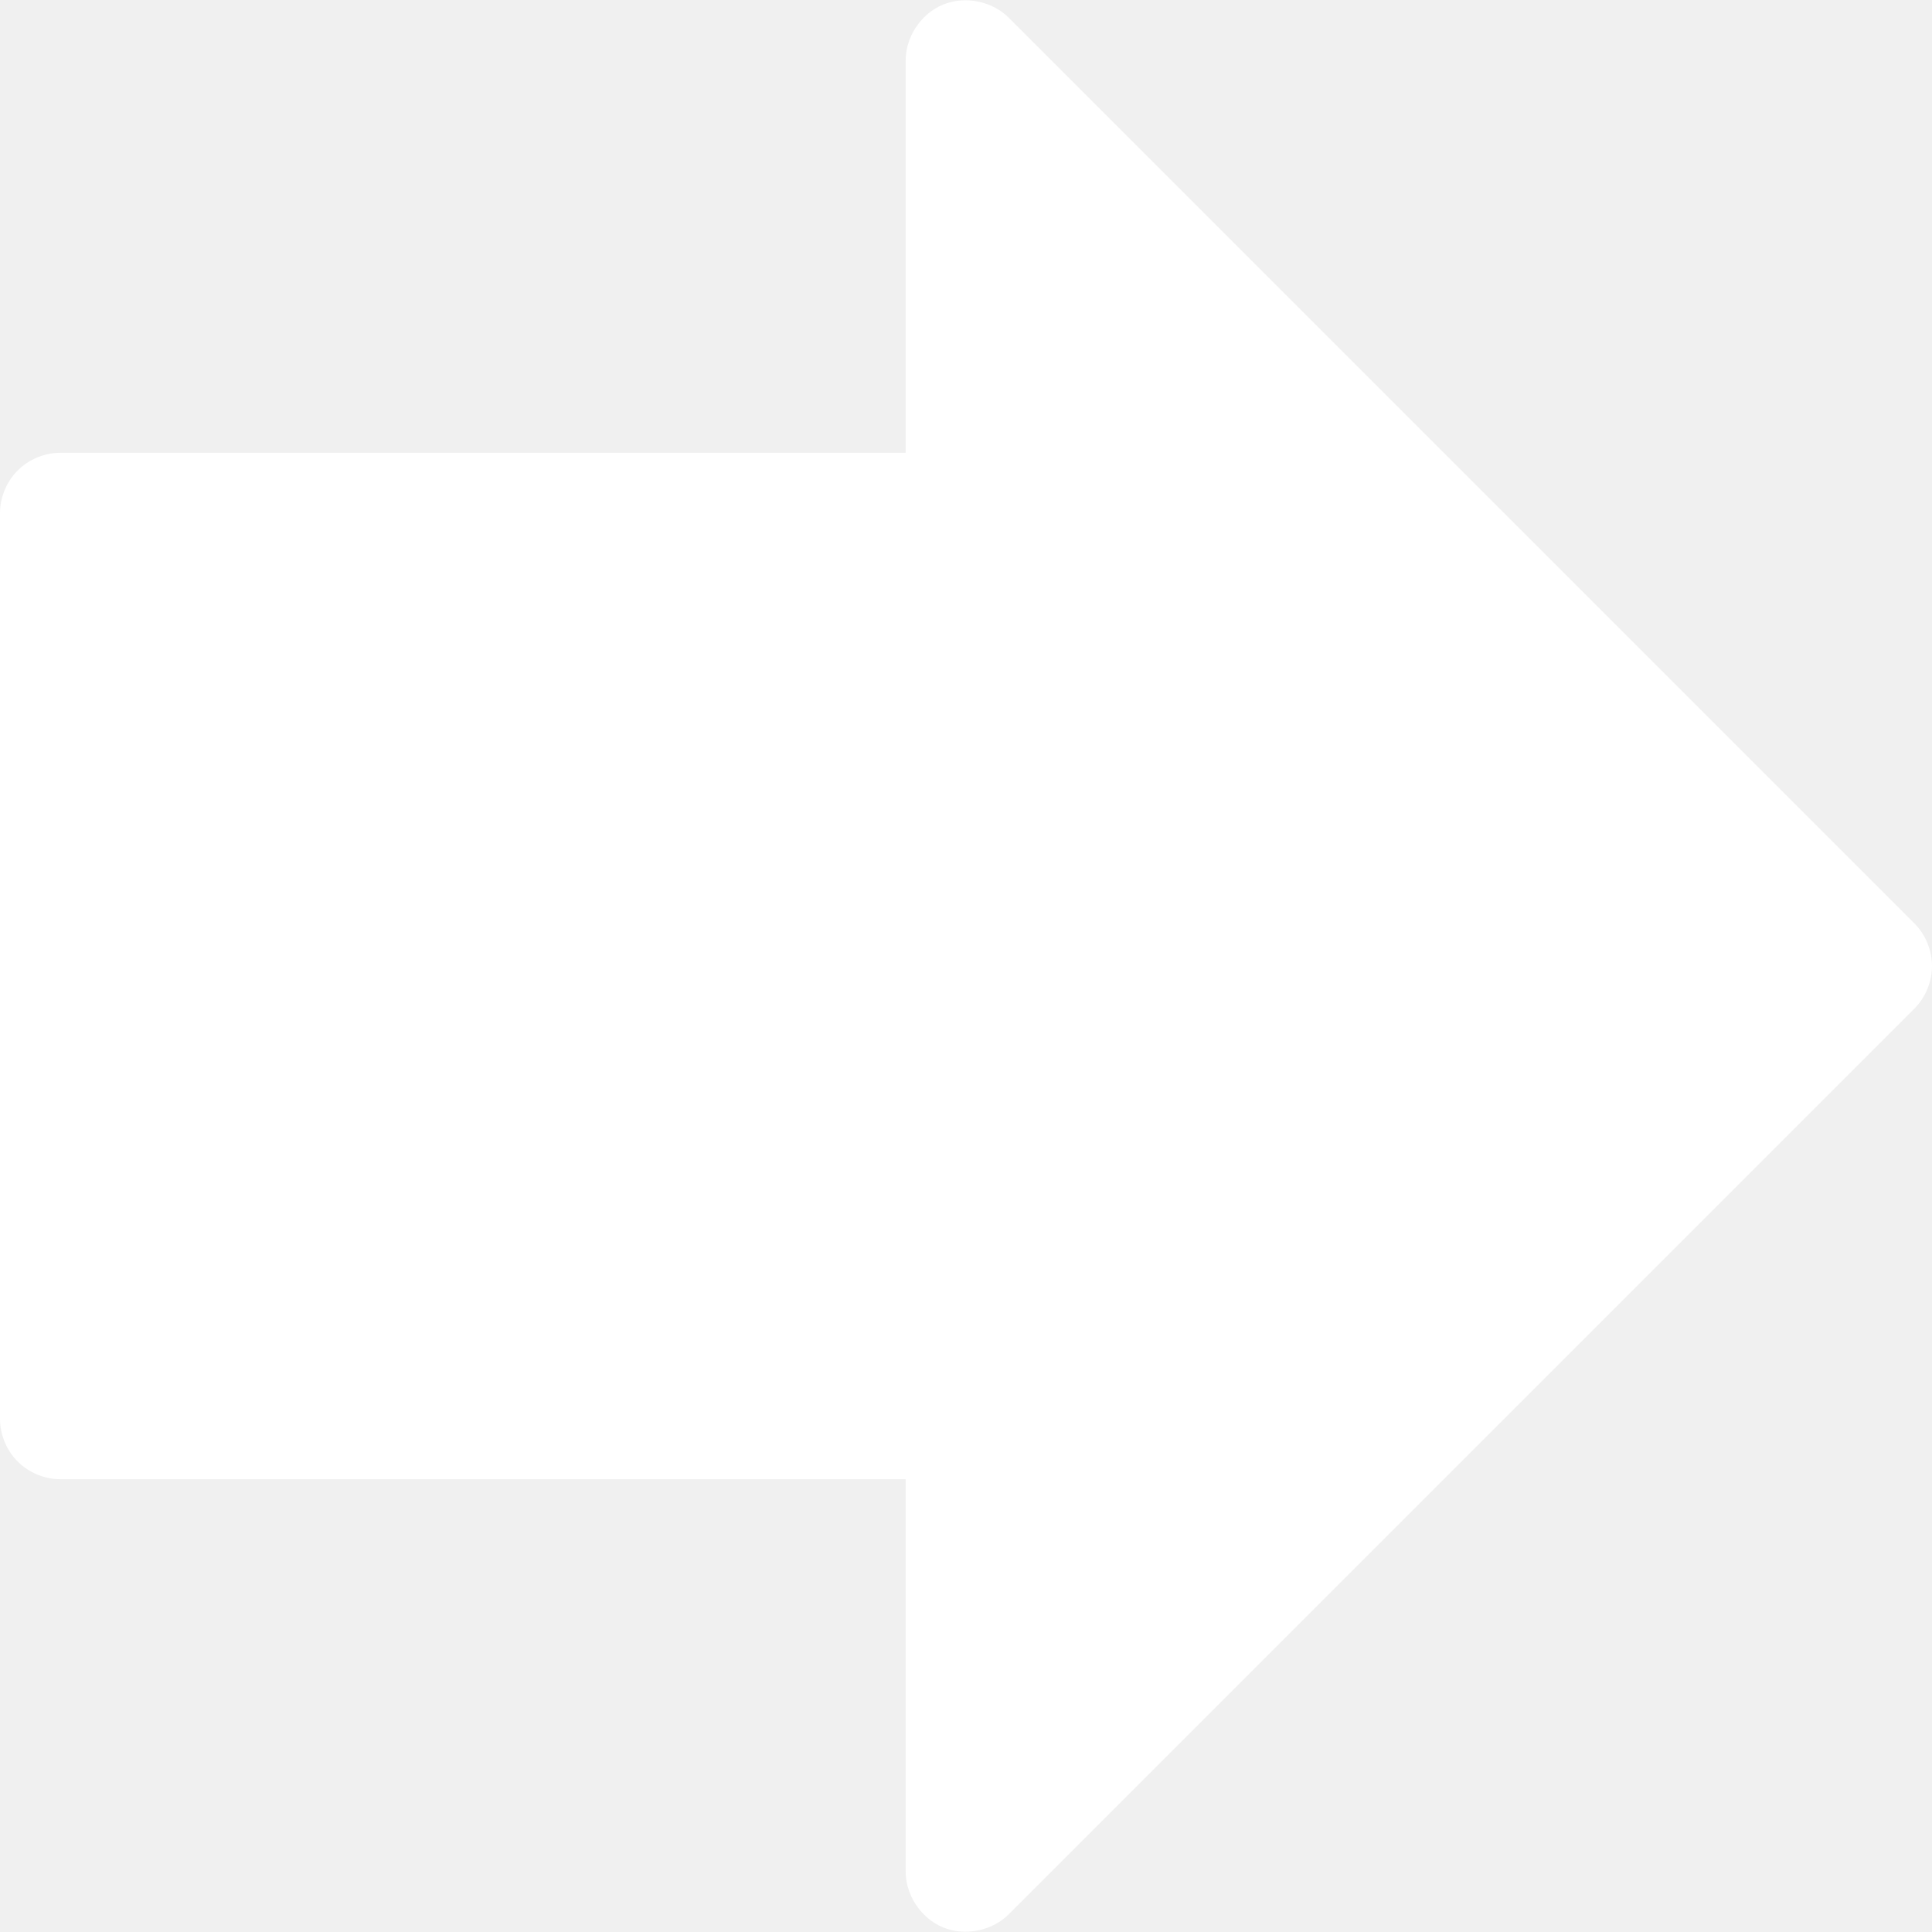
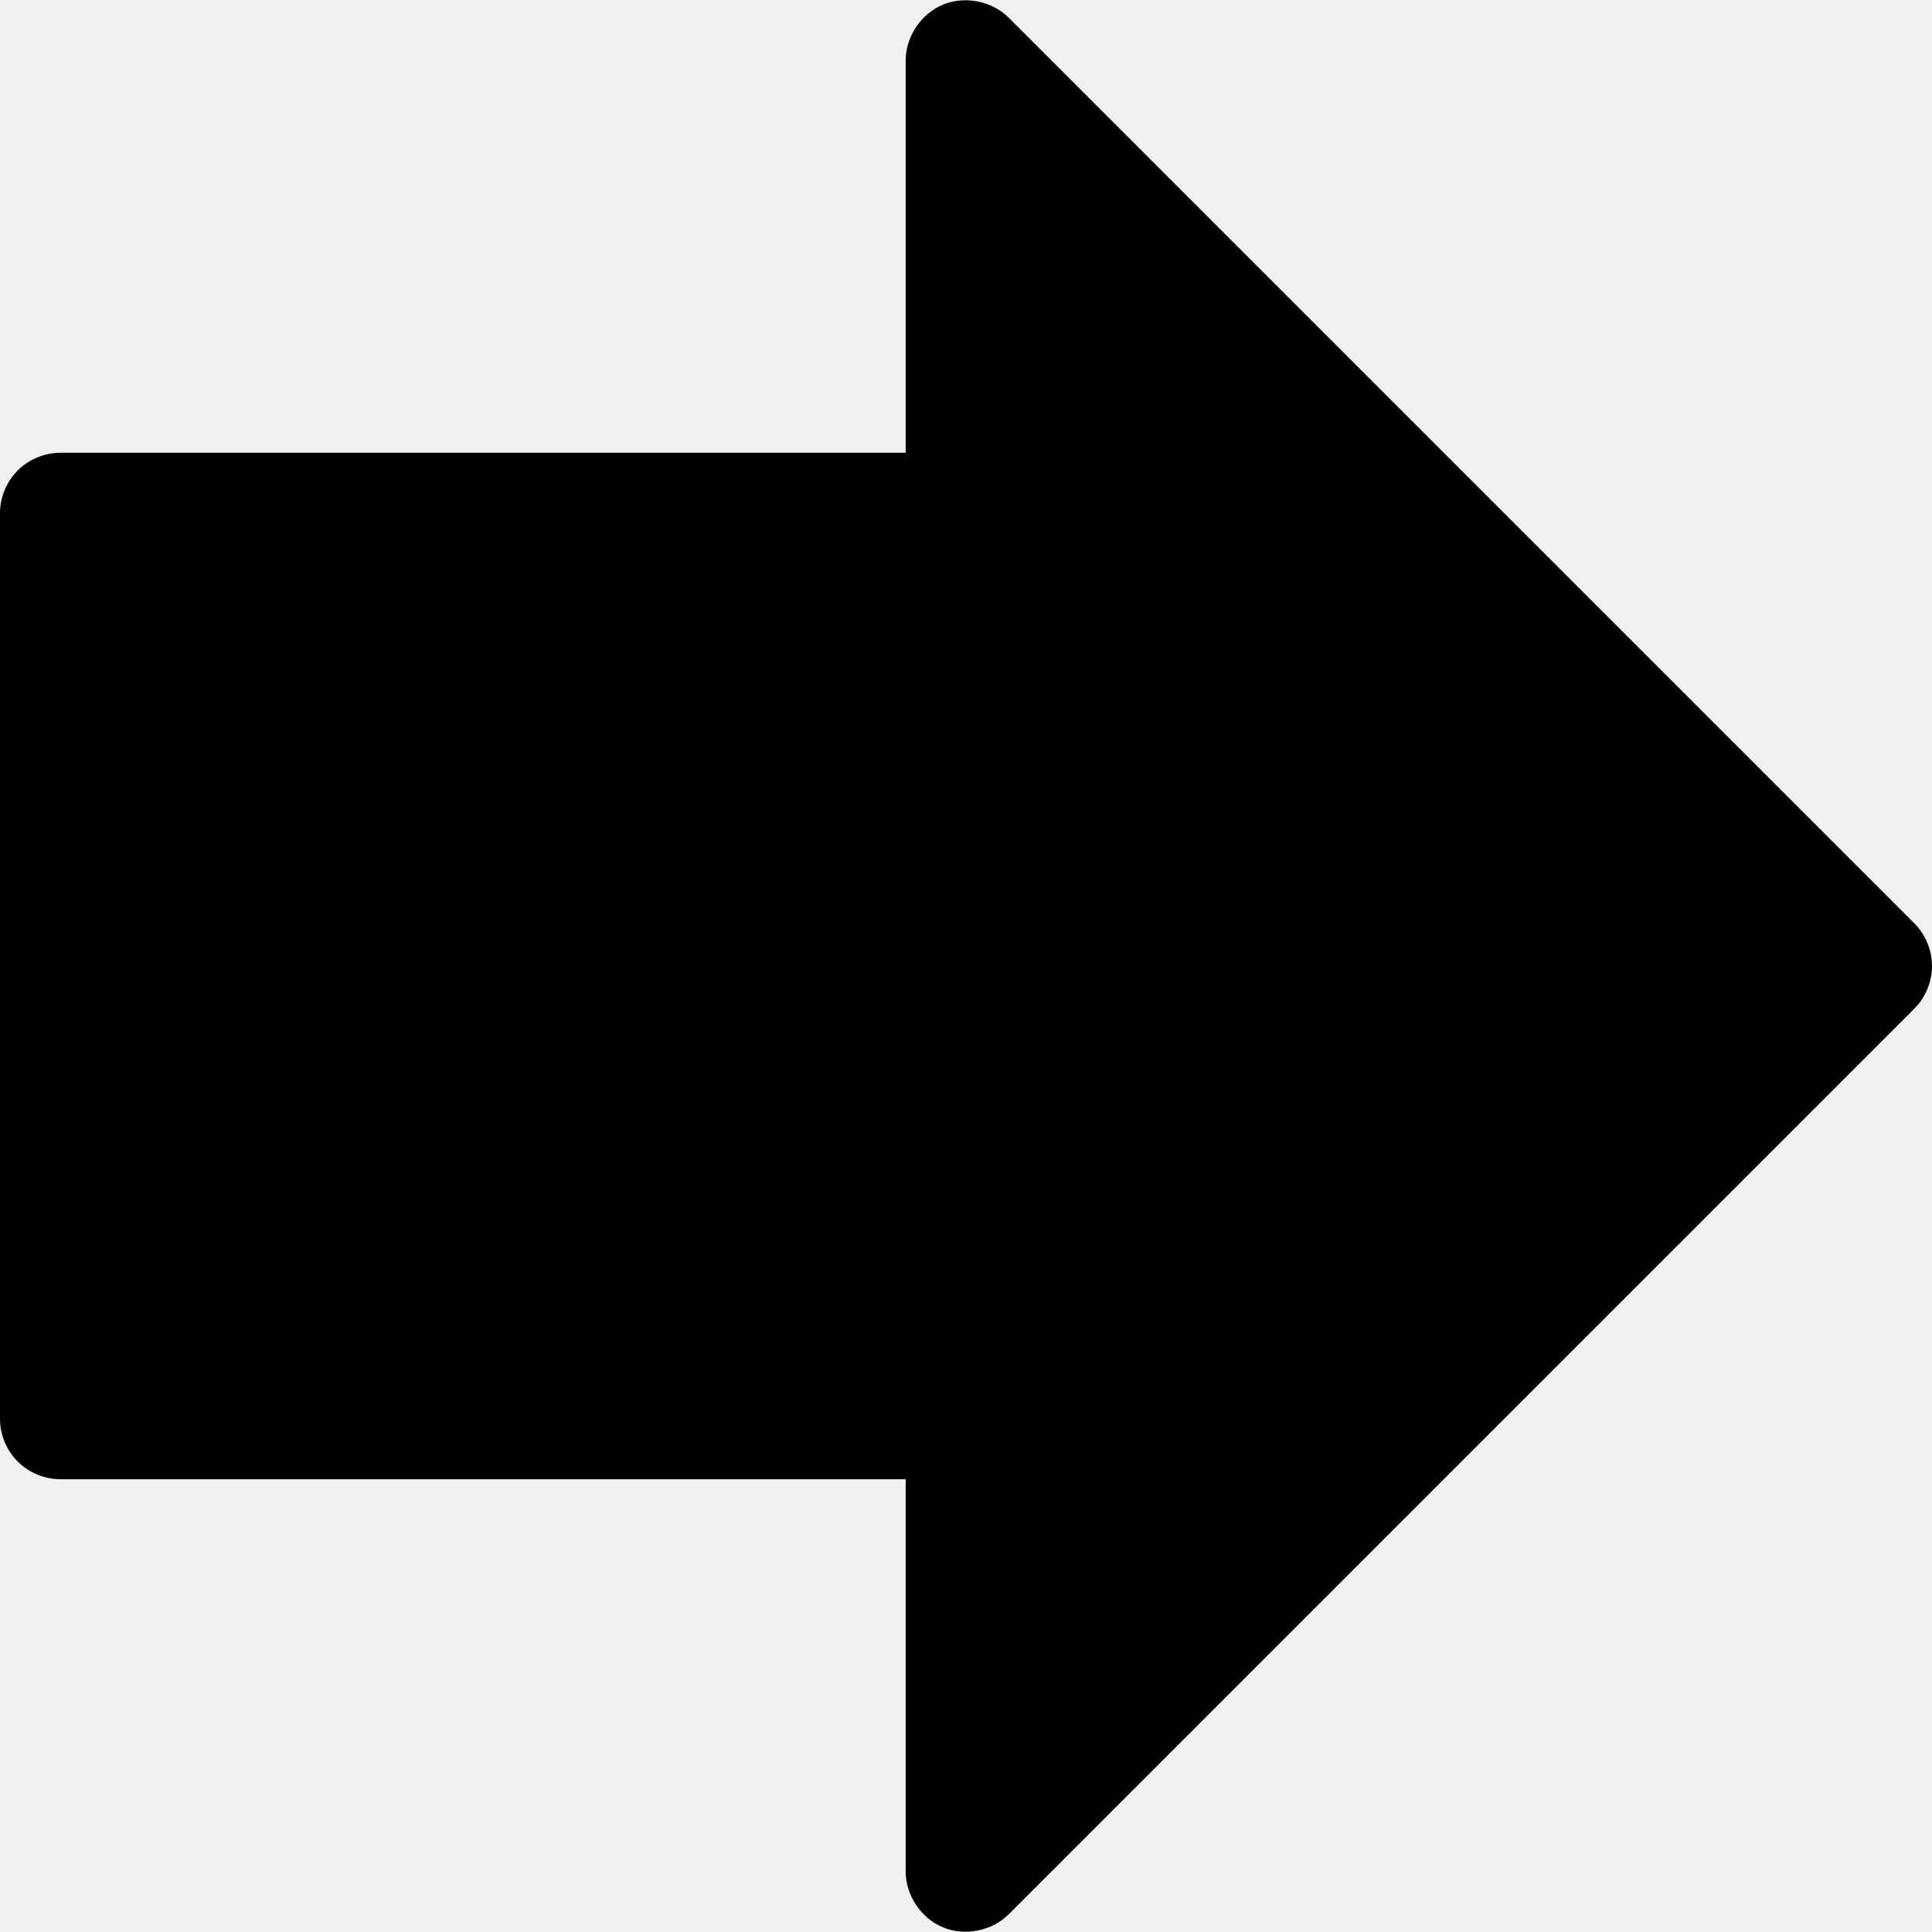
- <svg xmlns="http://www.w3.org/2000/svg" version="1.1" id="Capa_1" x="0px" y="0px" viewBox="0 0 319.982 319.982" style="enable-background:new 0 0 319.982 319.982;" xml:space="preserve">
+ <svg xmlns="http://www.w3.org/2000/svg" version="1.1" x="0px" y="0px" viewBox="0 0 319.982 319.982" style="enable-background:new 0 0 319.982 319.982;" xml:space="preserve">
  <g>
-     <path style="fill:#ffffff;" d="M0,234.991c0,2.618,1.078,5.22,2.929,7.071s4.453,2.929,7.071,2.929h140v65   c0.008,3.922,2.553,7.721,6.176,9.221s8.109,0.61,10.886-2.159l150-150c1.846-1.851,2.92-4.449,2.92-7.062s-1.074-5.212-2.92-7.062   l-150-150c-2.777-2.769-7.263-3.659-10.886-2.159c-3.624,1.5-6.168,5.299-6.176,9.221v65H10c-2.618,0-5.22,1.078-7.071,2.929   C1.078,79.772,0,82.373,0,84.991V234.991z" />
+     <path style="fill:#000000;" d="M0,234.991c0,2.618,1.078,5.22,2.929,7.071s4.453,2.929,7.071,2.929h140v65   c0.008,3.922,2.553,7.721,6.176,9.221s8.109,0.61,10.886-2.159l150-150c1.846-1.851,2.92-4.449,2.92-7.062s-1.074-5.212-2.92-7.062   l-150-150c-2.777-2.769-7.263-3.659-10.886-2.159c-3.624,1.5-6.168,5.299-6.176,9.221v65H10c-2.618,0-5.22,1.078-7.071,2.929   C1.078,79.772,0,82.373,0,84.991V234.991z" />
  </g>
</svg>
